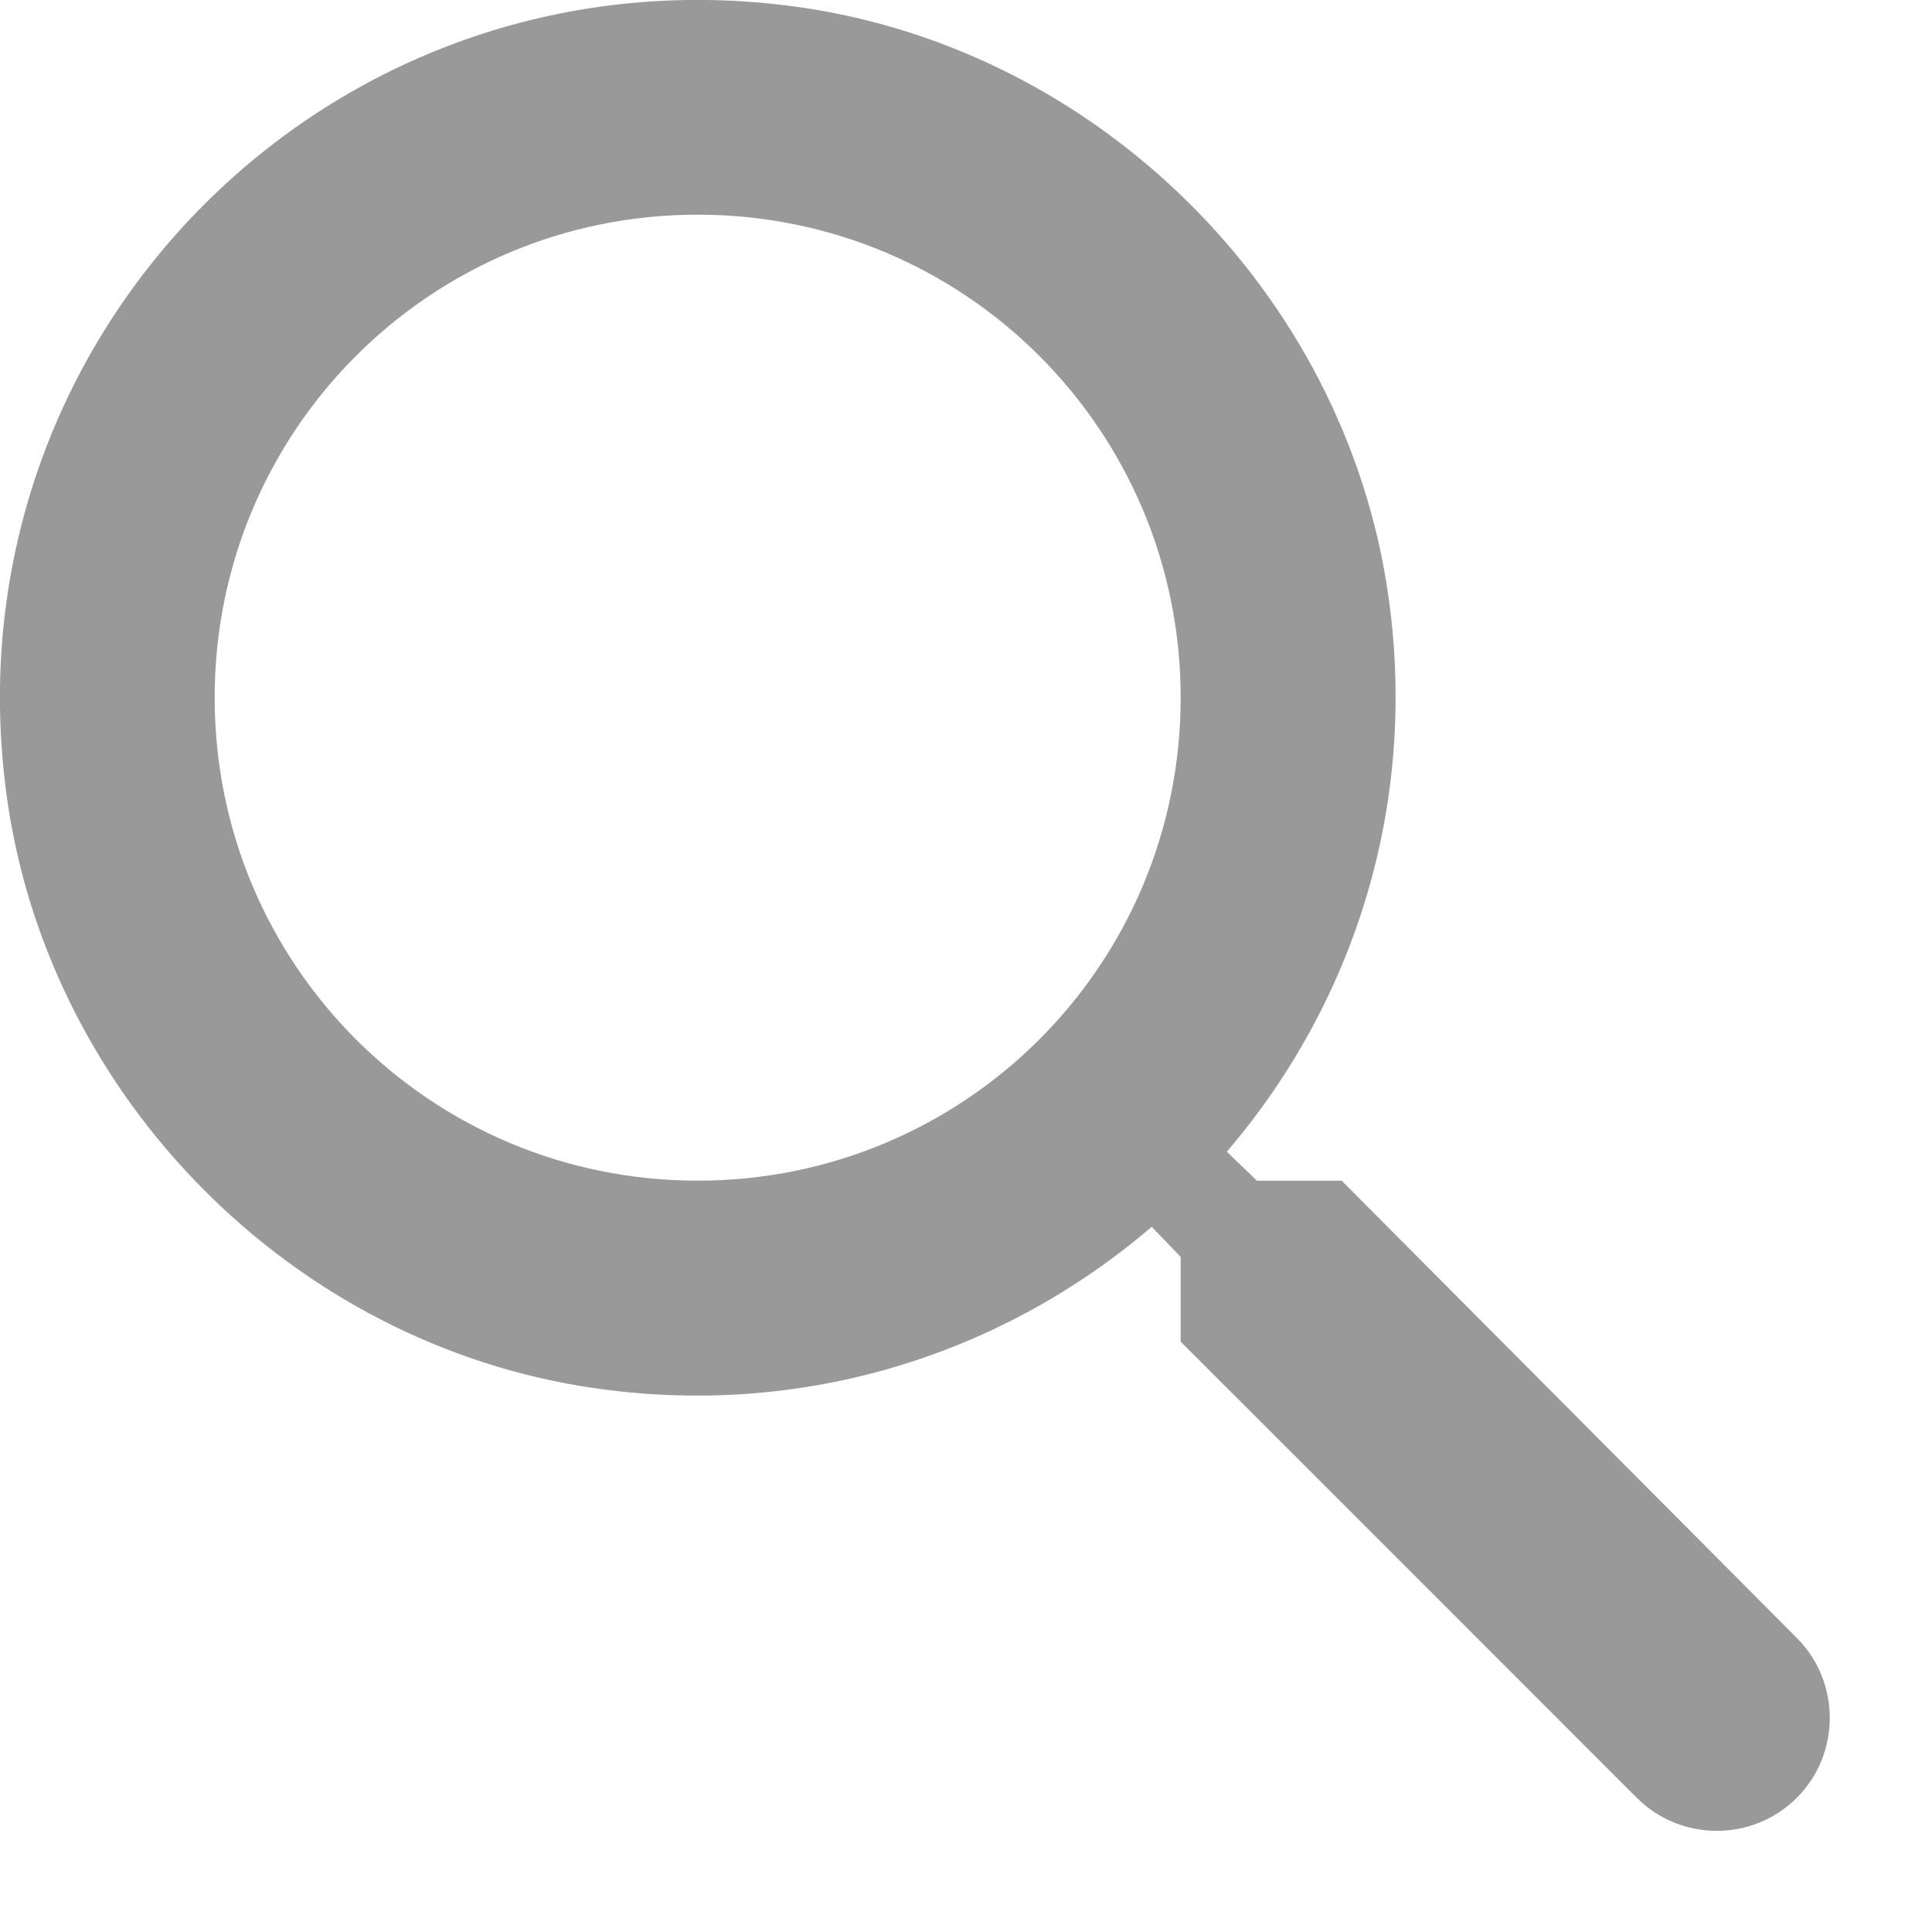
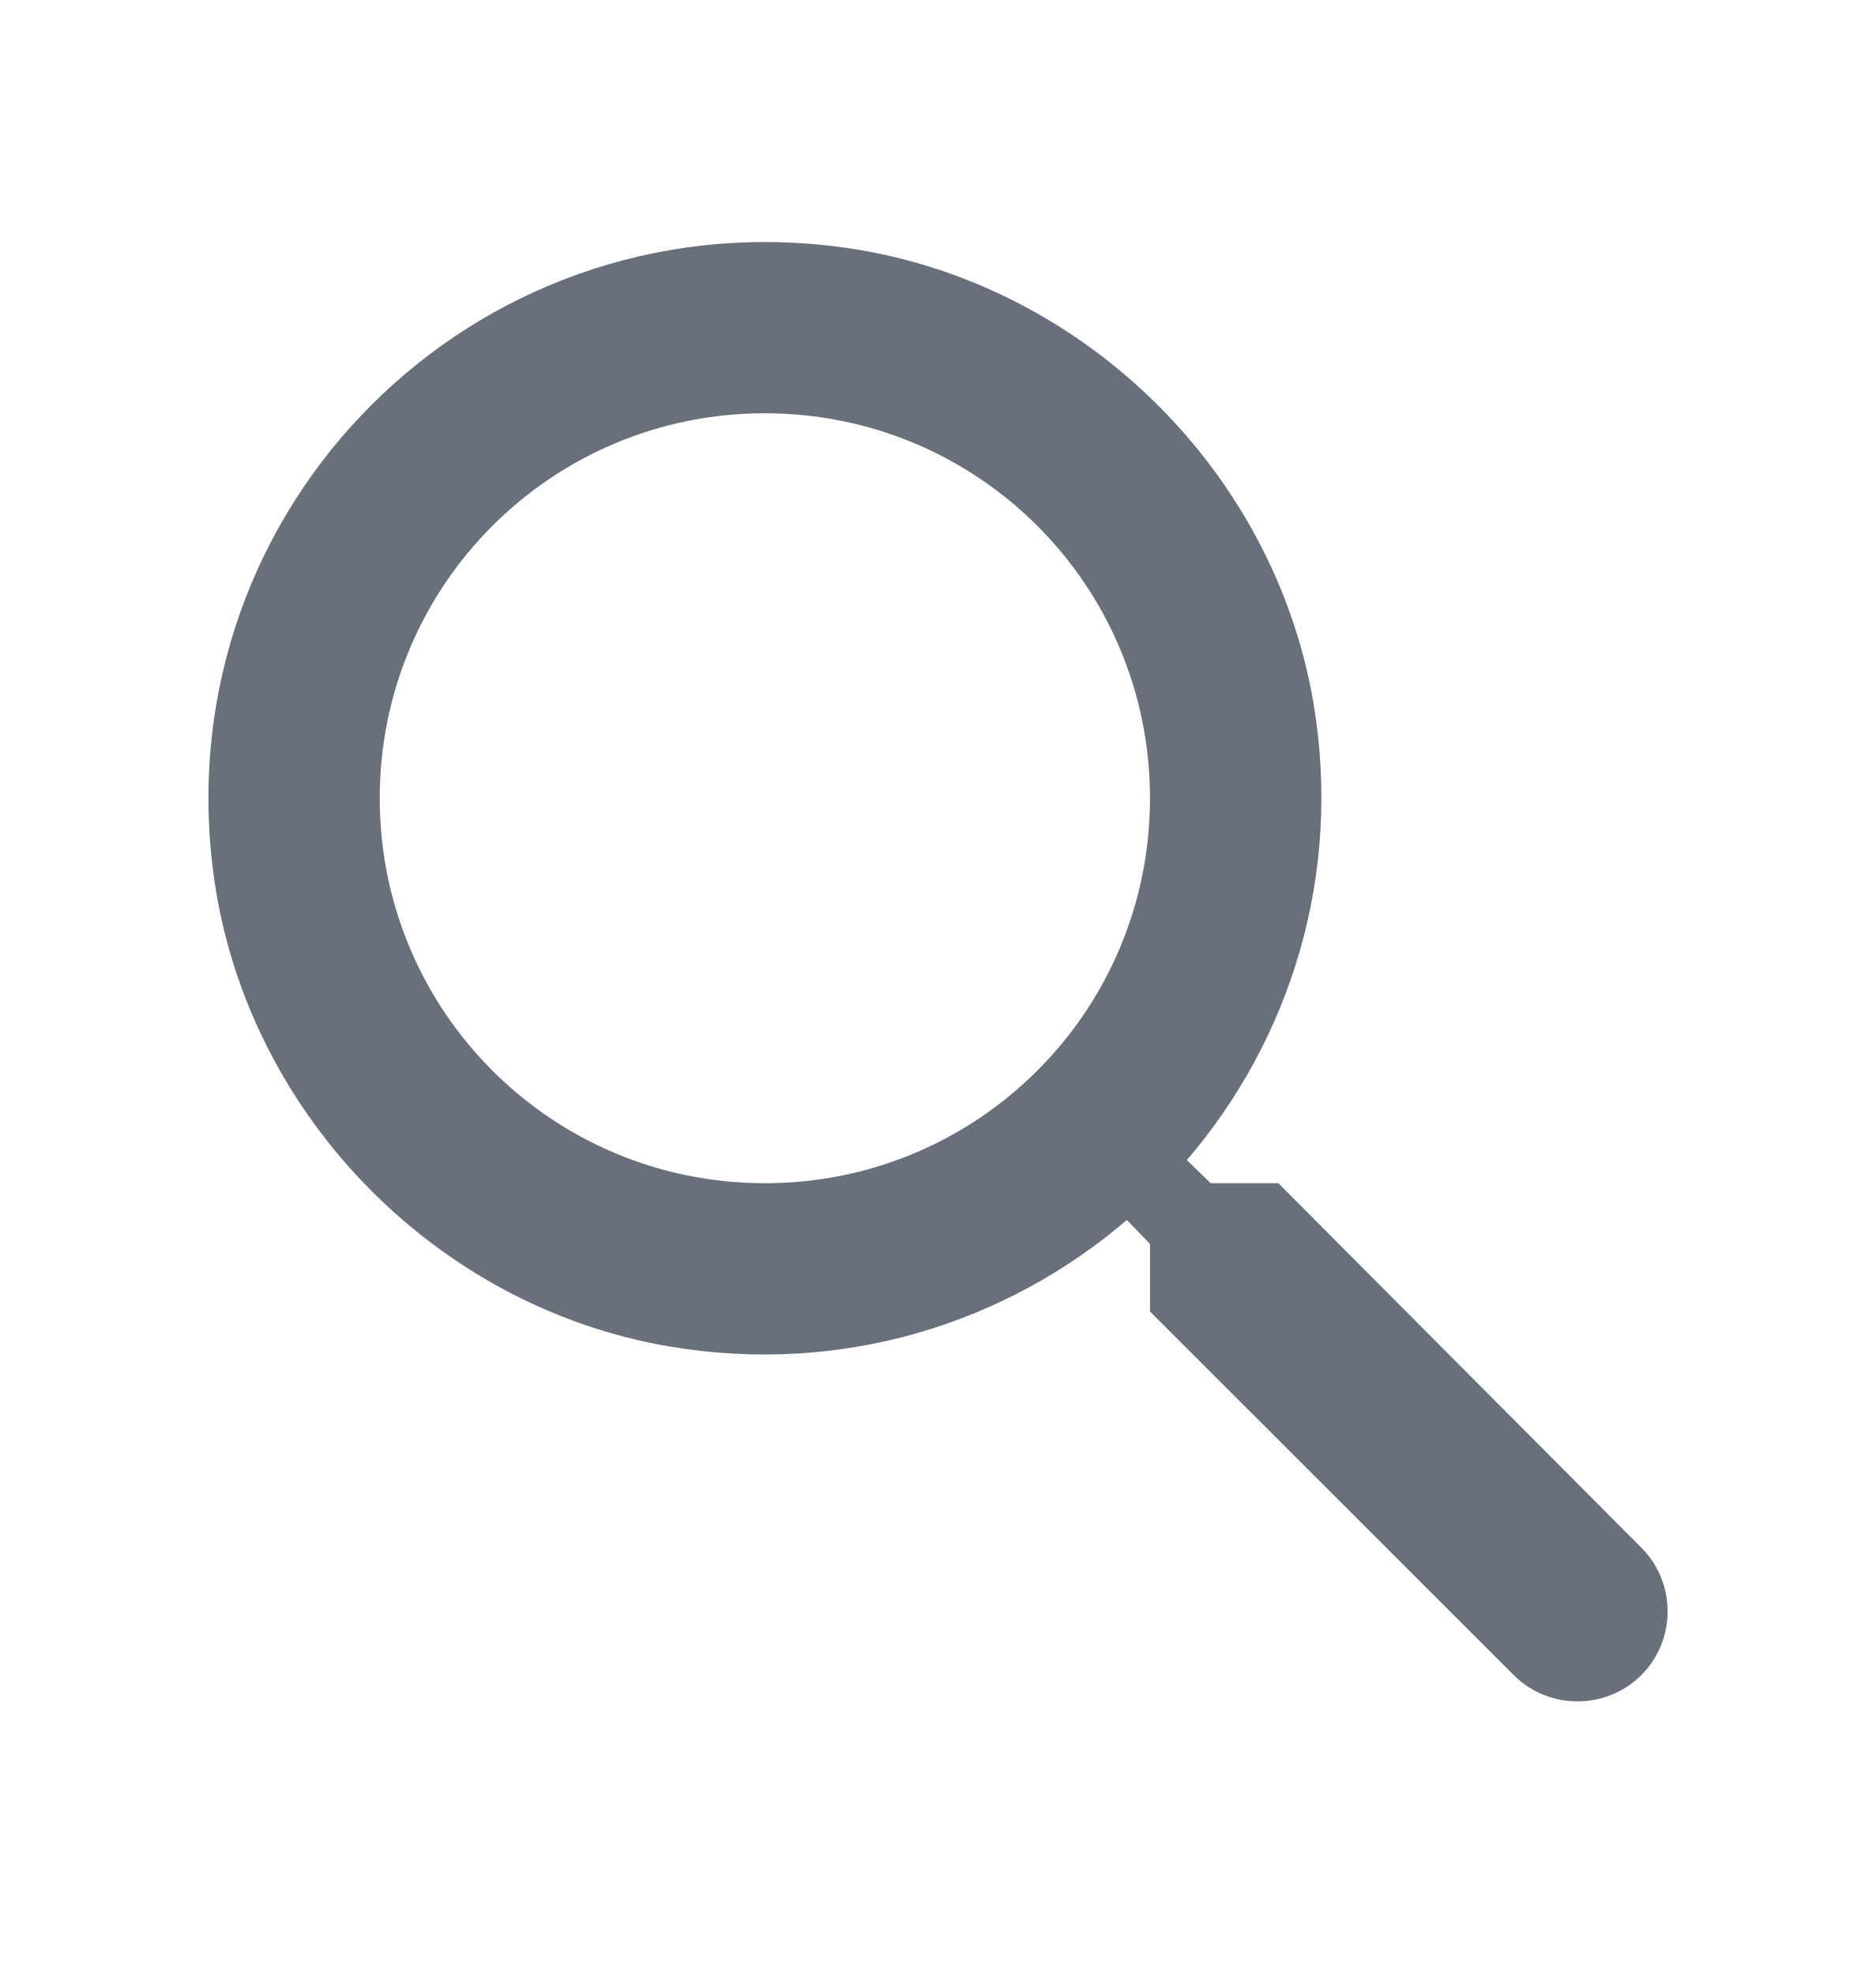
- <svg xmlns="http://www.w3.org/2000/svg" width="18" height="18" viewBox="0 0 18 18" fill="none">
-   <path d="M12.5 11H11.71L11.43 10.73C12.63 9.33 13.25 7.42 12.91 5.39C12.44 2.61 10.12 0.39 7.32 0.05C3.09 -0.47 -0.47 3.09 0.05 7.32C0.39 10.12 2.61 12.44 5.39 12.91C7.42 13.25 9.33 12.63 10.73 11.43L11 11.71V12.5L15.25 16.75C15.66 17.16 16.33 17.16 16.74 16.75C17.15 16.34 17.15 15.67 16.74 15.26L12.5 11ZM6.5 11C4.01 11 2 8.99 2 6.5C2 4.01 4.01 2 6.5 2C8.99 2 11 4.01 11 6.5C11 8.99 8.99 11 6.5 11Z" fill="#999999" />
+ <svg xmlns="http://www.w3.org/2000/svg" width="19" height="20" viewBox="0 0 19 20" fill="none">
+   <path d="M12.947 11.982H12.262L12.02 11.748C13.06 10.535 13.597 8.88 13.303 7.121C12.895 4.713 10.884 2.79 8.457 2.495C4.79 2.045 1.704 5.129 2.155 8.793C2.45 11.219 4.374 13.229 6.784 13.636C8.544 13.931 10.199 13.394 11.413 12.354L11.647 12.597V13.281L15.331 16.963C15.686 17.318 16.267 17.318 16.623 16.963C16.978 16.608 16.978 16.027 16.623 15.672L12.947 11.982ZM7.746 11.982C5.588 11.982 3.846 10.24 3.846 8.083C3.846 5.926 5.588 4.185 7.746 4.185C9.905 4.185 11.647 5.926 11.647 8.083C11.647 10.24 9.905 11.982 7.746 11.982Z" fill="#67707B" />
</svg>
